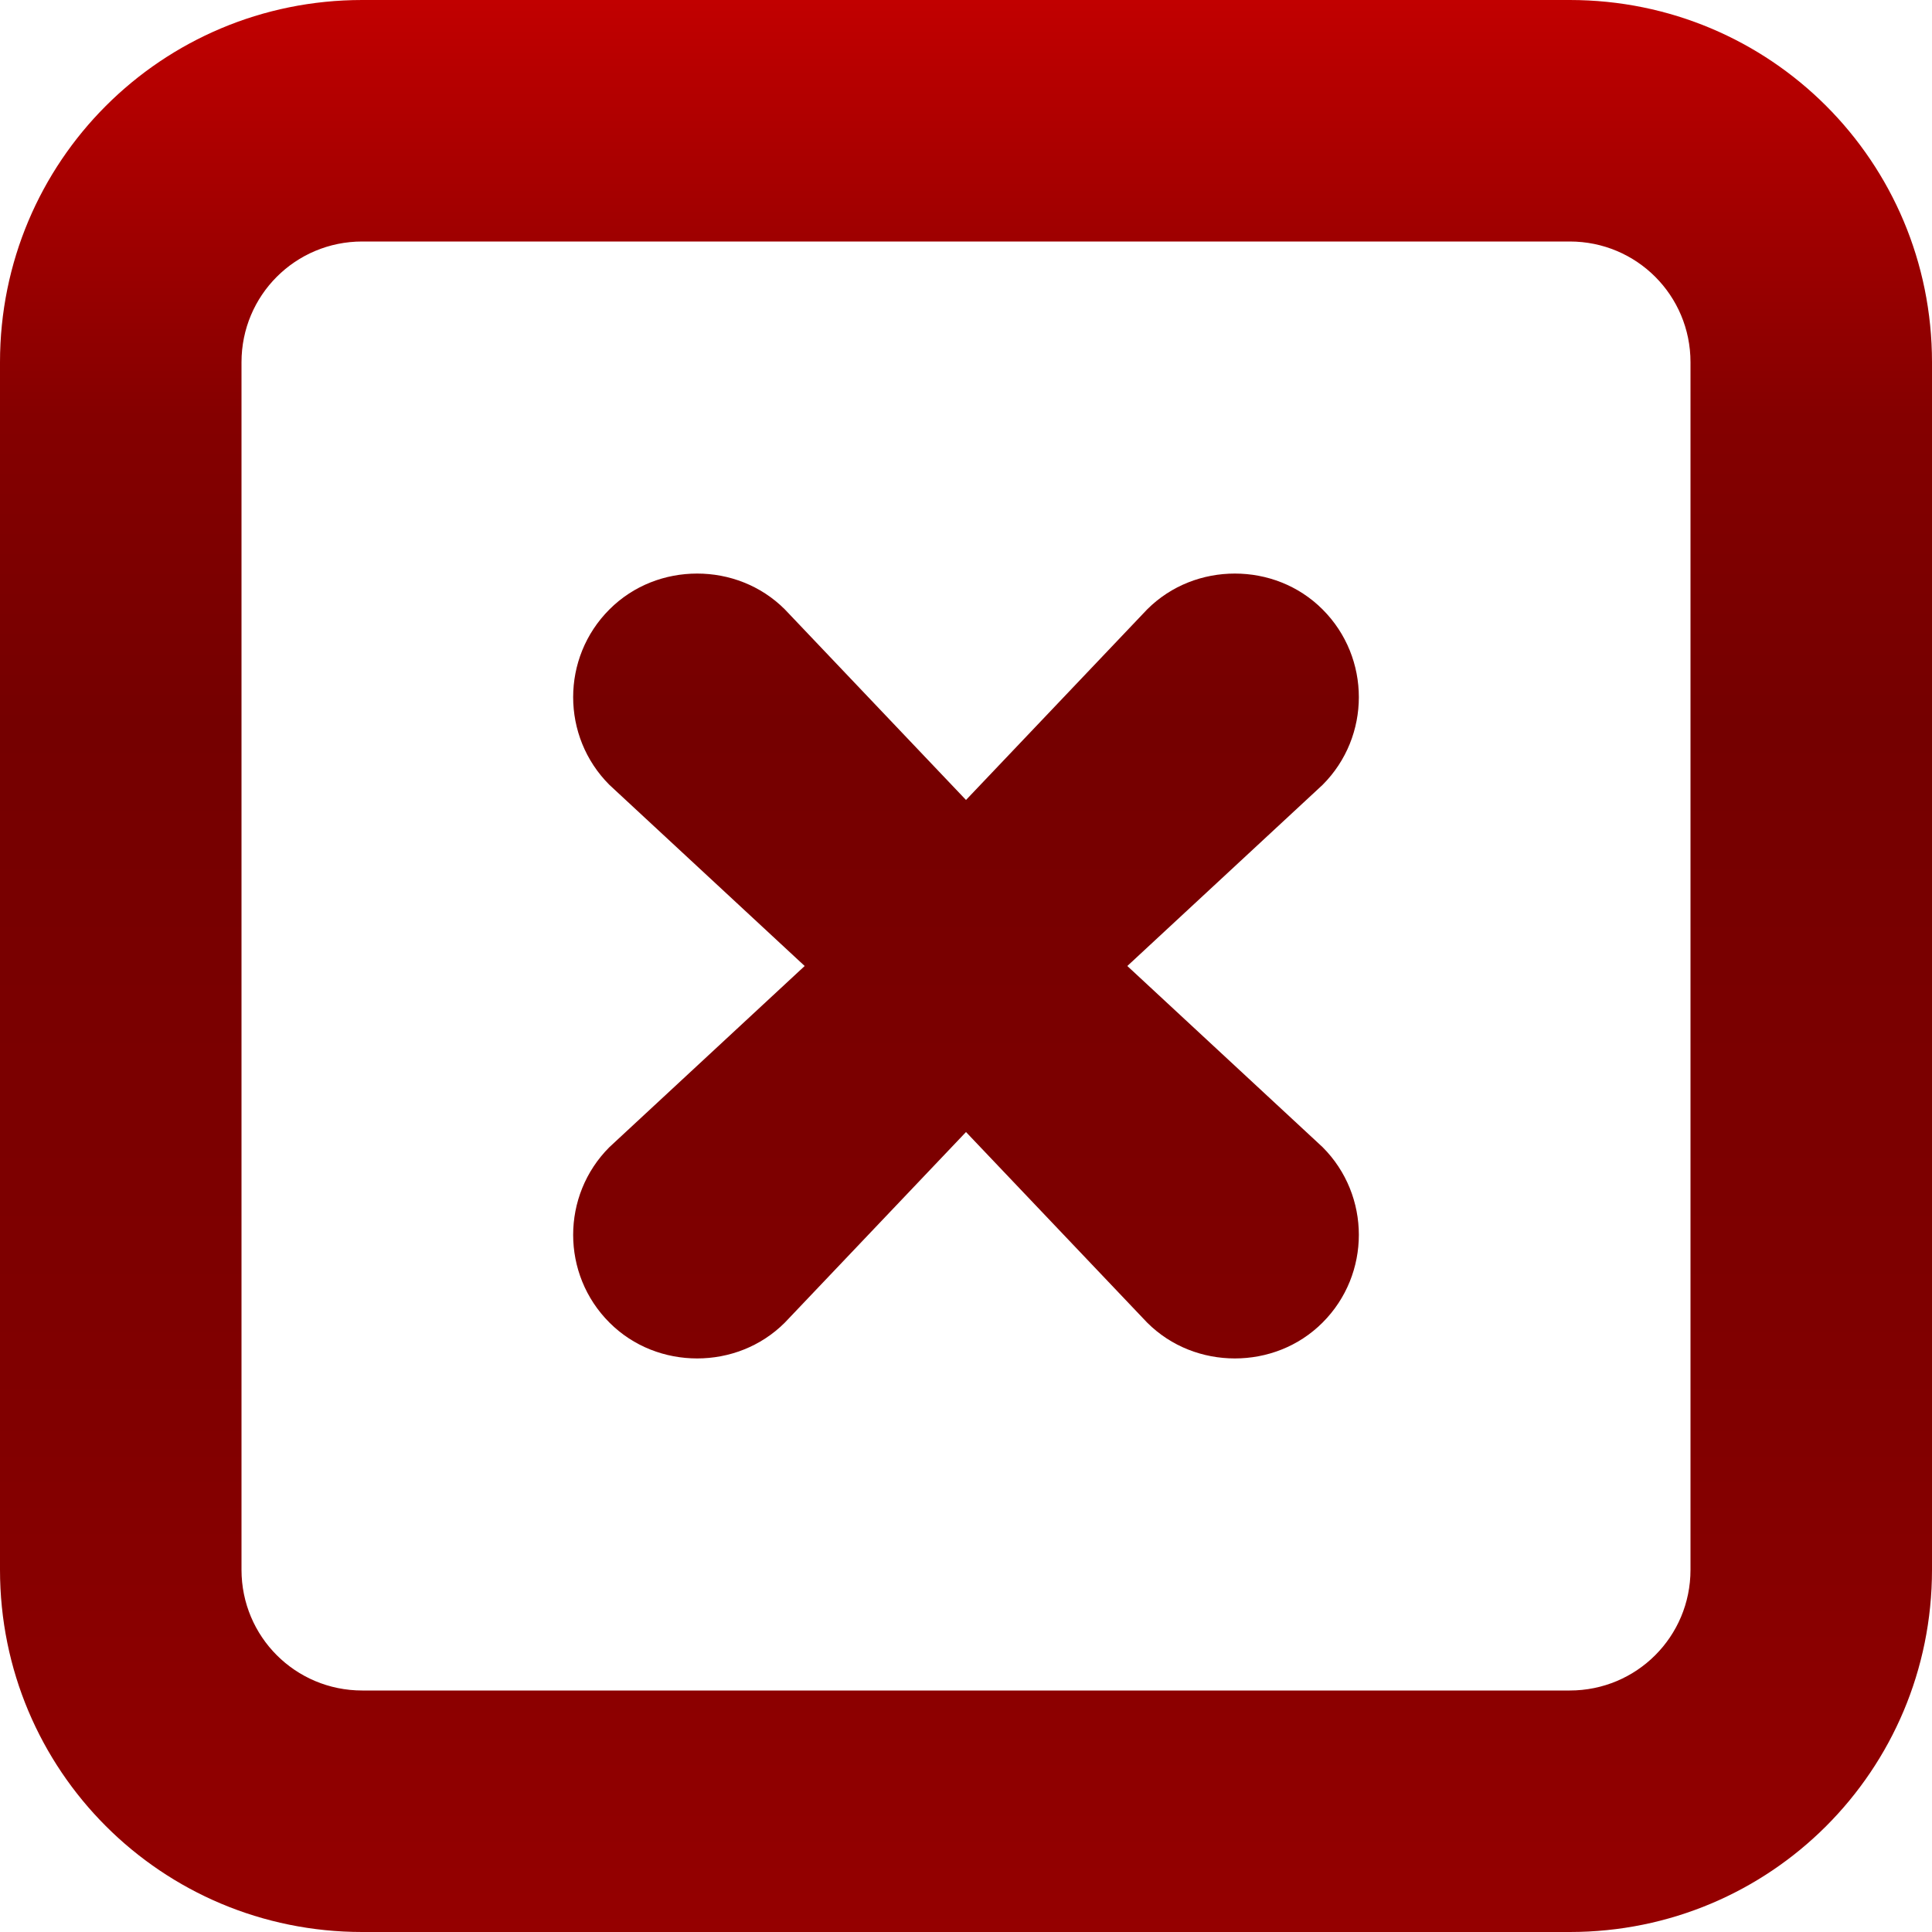
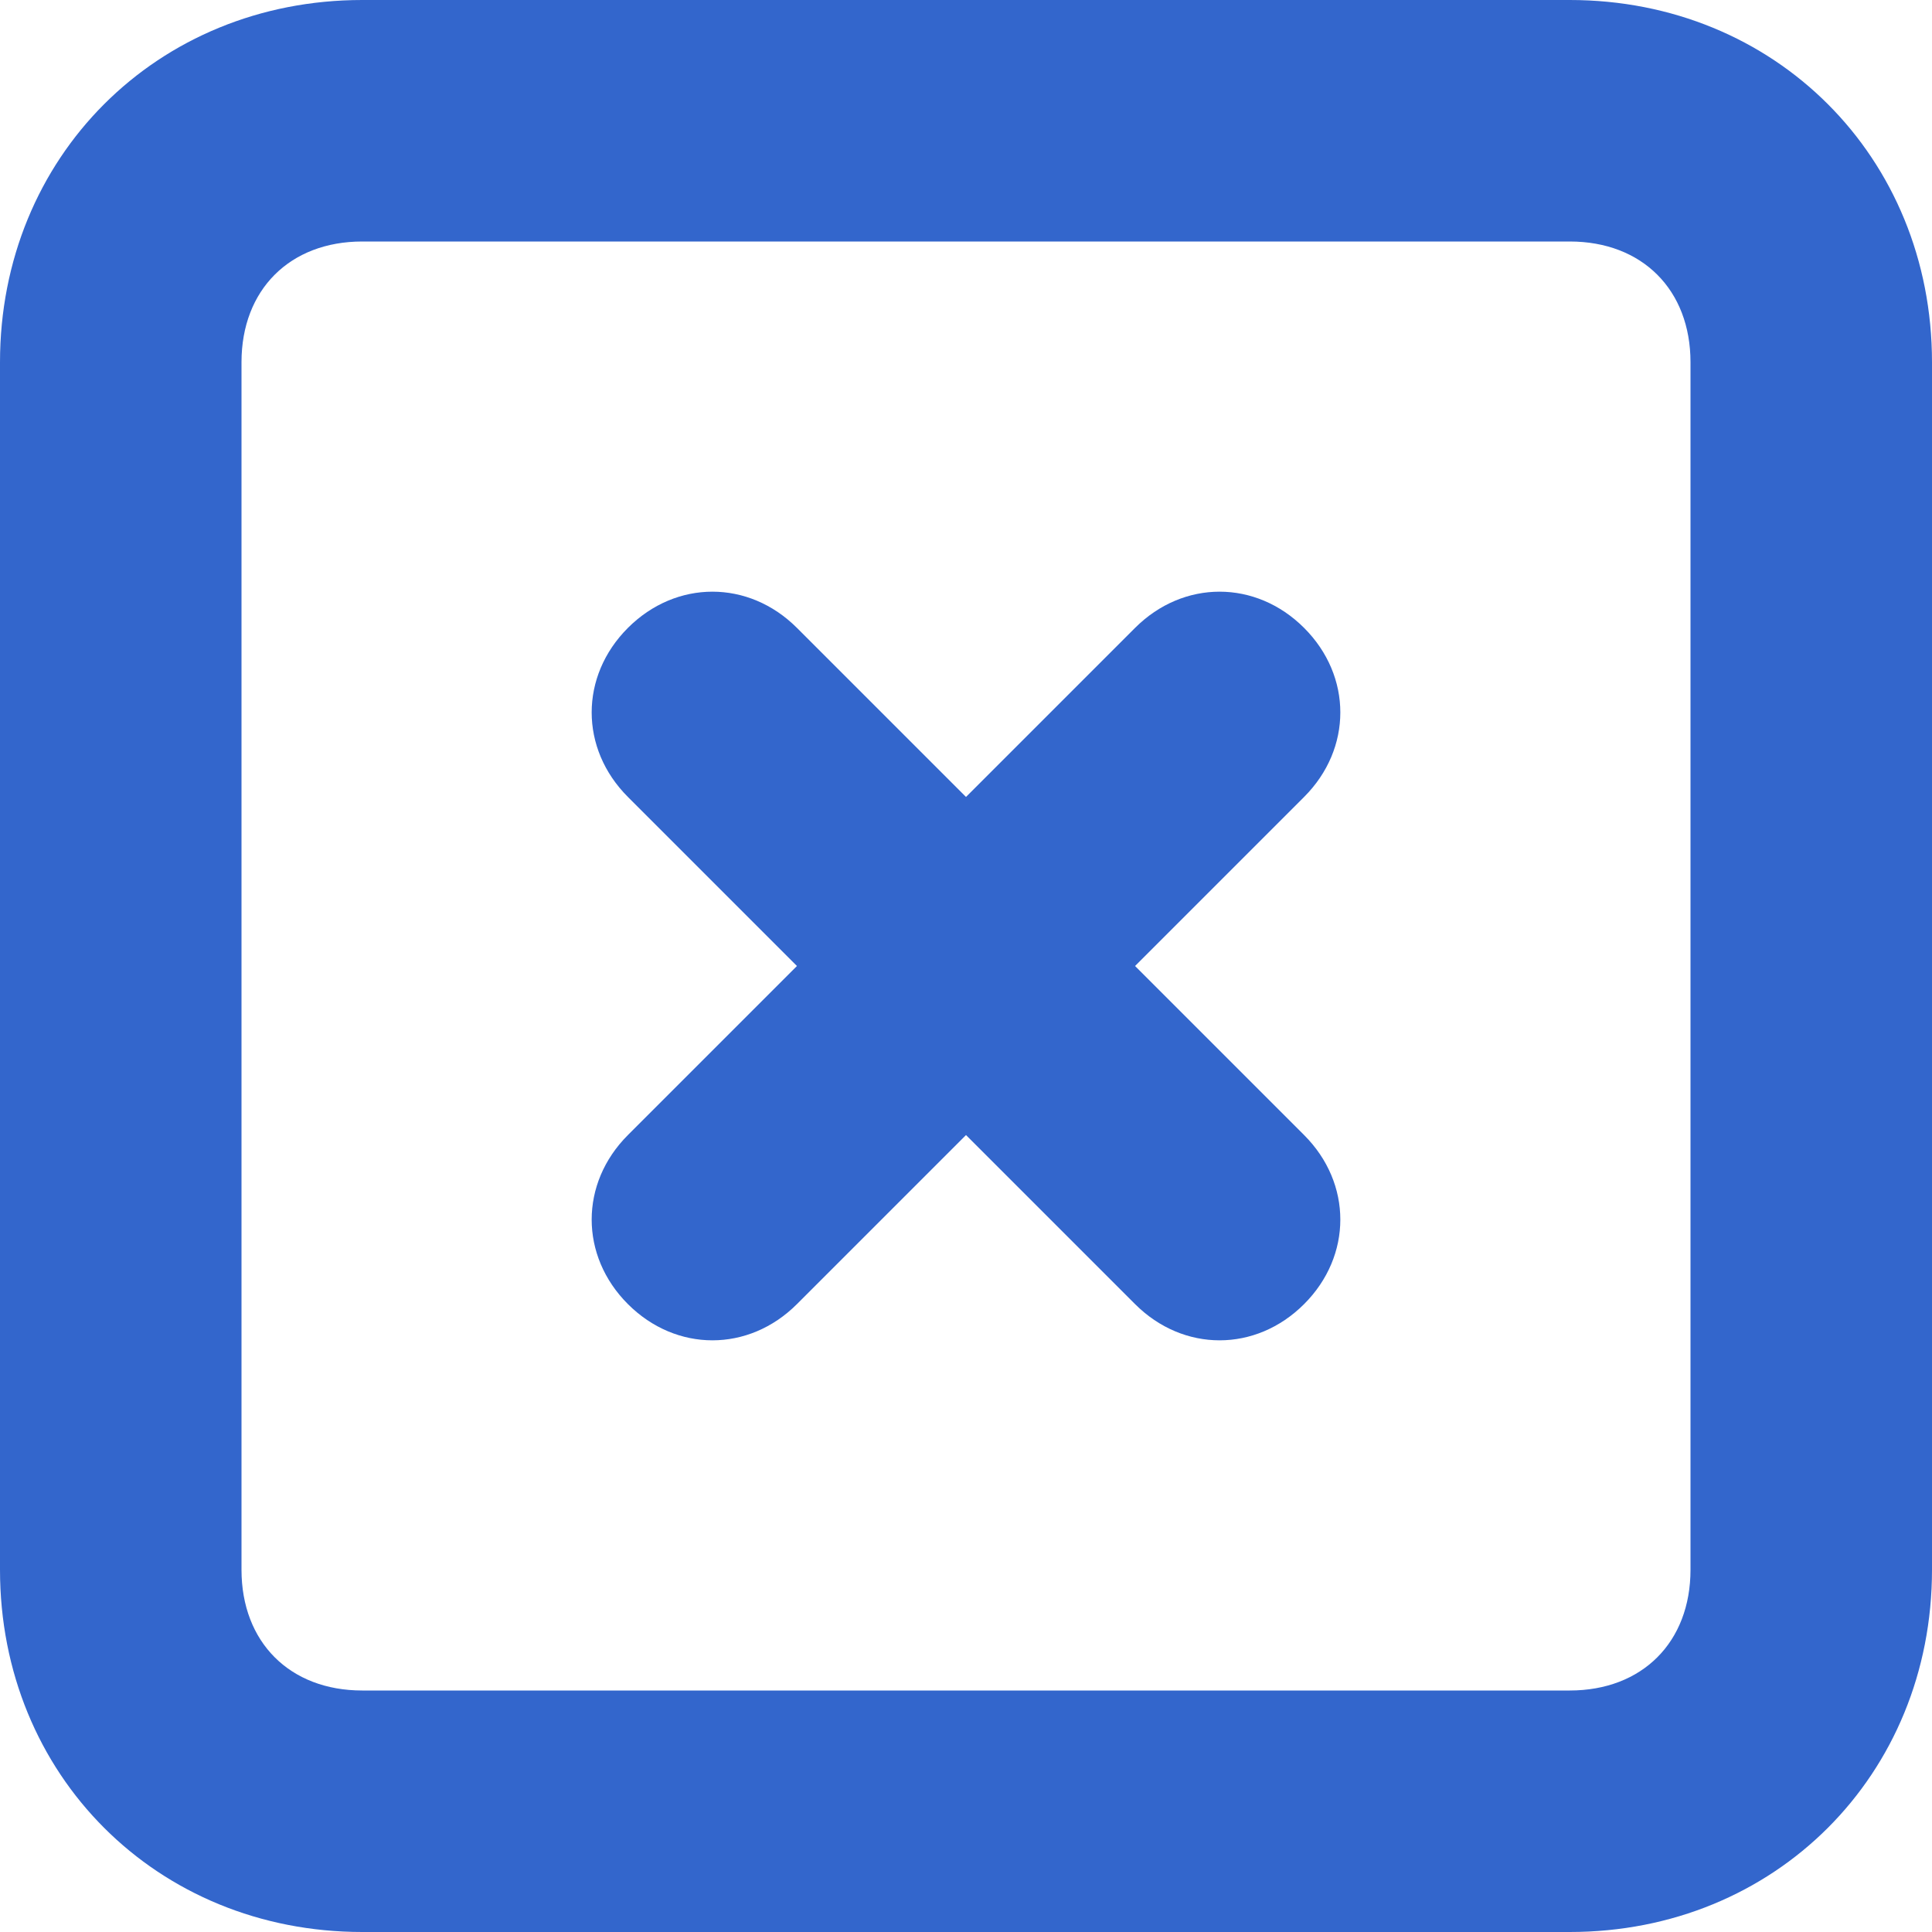
- <svg xmlns="http://www.w3.org/2000/svg" xmlns:xlink="http://www.w3.org/1999/xlink" id="svg2" version="1.1" width="64" height="64">
-   <defs id="defs6">
-     <linearGradient id="linearGradient3008">
-       <stop style="stop-color:#c10000;stop-opacity:1" offset="0" id="stop3010" />
-       <stop id="stop3022" offset="0.219" style="stop-color:#840000;stop-opacity:1" />
-       <stop id="stop3018" offset="0.375" style="stop-color:#750000;stop-opacity:1" />
-       <stop style="stop-color:#810000;stop-opacity:1" offset="0.734" id="stop3024" />
-       <stop style="stop-color:#950000;stop-opacity:1" offset="1" id="stop3012" />
-     </linearGradient>
-     <linearGradient xlink:href="#linearGradient3008" id="linearGradient3036" gradientUnits="userSpaceOnUse" gradientTransform="translate(-8,0)" x1="20" y1="0" x2="20" y2="64" />
-   </defs>
-   <path style="color:#000000;fill:url(#linearGradient3036);fill-opacity:1;fill-rule:nonzero;stroke:none;stroke-width:0.5;marker:none;visibility:visible;display:inline;overflow:visible;enable-background:accumulate" d="M 12 0 C 5.352 0 0 5.352 0 12 L 0 52 C 0 58.648 5.352 64 12 64 L 52 64 C 58.648 64 64 58.648 64 52 L 64 12 C 64 5.352 58.648 0 52 0 L 12 0 z M 12 8 L 52 8 C 54.216 8 56 9.784 56 12 L 56 52 C 56 54.216 54.216 56 52 56 L 12 56 C 9.784 56 8 54.216 8 52 L 8 12 C 8 9.784 9.784 8 12 8 z M 23.094 19 C 22.044 19 20.988 19.387 20.188 20.188 C 18.586 21.789 18.586 24.399 20.188 26 L 26.656 32 L 20.188 38 C 18.586 39.601 18.586 42.211 20.188 43.812 C 20.988 44.613 22.044 45 23.094 45 C 24.143 45 25.199 44.613 26 43.812 L 32 37.5 L 38 43.812 C 38.801 44.613 39.857 45 40.906 45 C 41.956 45 43.012 44.613 43.812 43.812 C 45.414 42.211 45.414 39.601 43.812 38 L 37.344 32 L 43.812 26 C 45.414 24.399 45.414 21.789 43.812 20.188 C 43.012 19.387 41.956 19 40.906 19 C 39.857 19 38.801 19.387 38 20.188 L 32 26.5 L 26 20.188 C 25.199 19.387 24.143 19 23.094 19 z " id="rect2989" />
+ <svg xmlns="http://www.w3.org/2000/svg" version="1.1" id="Calque_1" x="0px" y="0px" viewBox="0 0 32 32" enable-background="new 0 0 32 32" xml:space="preserve">
+   <path fill="#3366CC" d="M26,32H6c-3.4,0-6-2.6-6-6V6c0-3.4,2.6-6,6-6h20c3.4,0,6,2.6,6,6v20C32,29.4,29.4,32,26,32z M28,6  c0-1.2-0.8-2-2-2H6C4.8,4,4,4.8,4,6v20c0,1.2,0.8,2,2,2h20c1.2,0,2-0.8,2-2V6z M21.6,21.6c-0.8,0.8-2,0.8-2.8,0L16,18.8l-2.8,2.8  c-0.8,0.8-2,0.8-2.8,0c-0.8-0.8-0.8-2,0-2.8l2.8-2.8l-2.8-2.8c-0.8-0.8-0.8-2,0-2.8c0.8-0.8,2-0.8,2.8,0l2.8,2.8l2.8-2.8  c0.8-0.8,2-0.8,2.8,0s0.8,2,0,2.8L18.8,16l2.8,2.8C22.4,19.6,22.4,20.8,21.6,21.6z" />
</svg>
